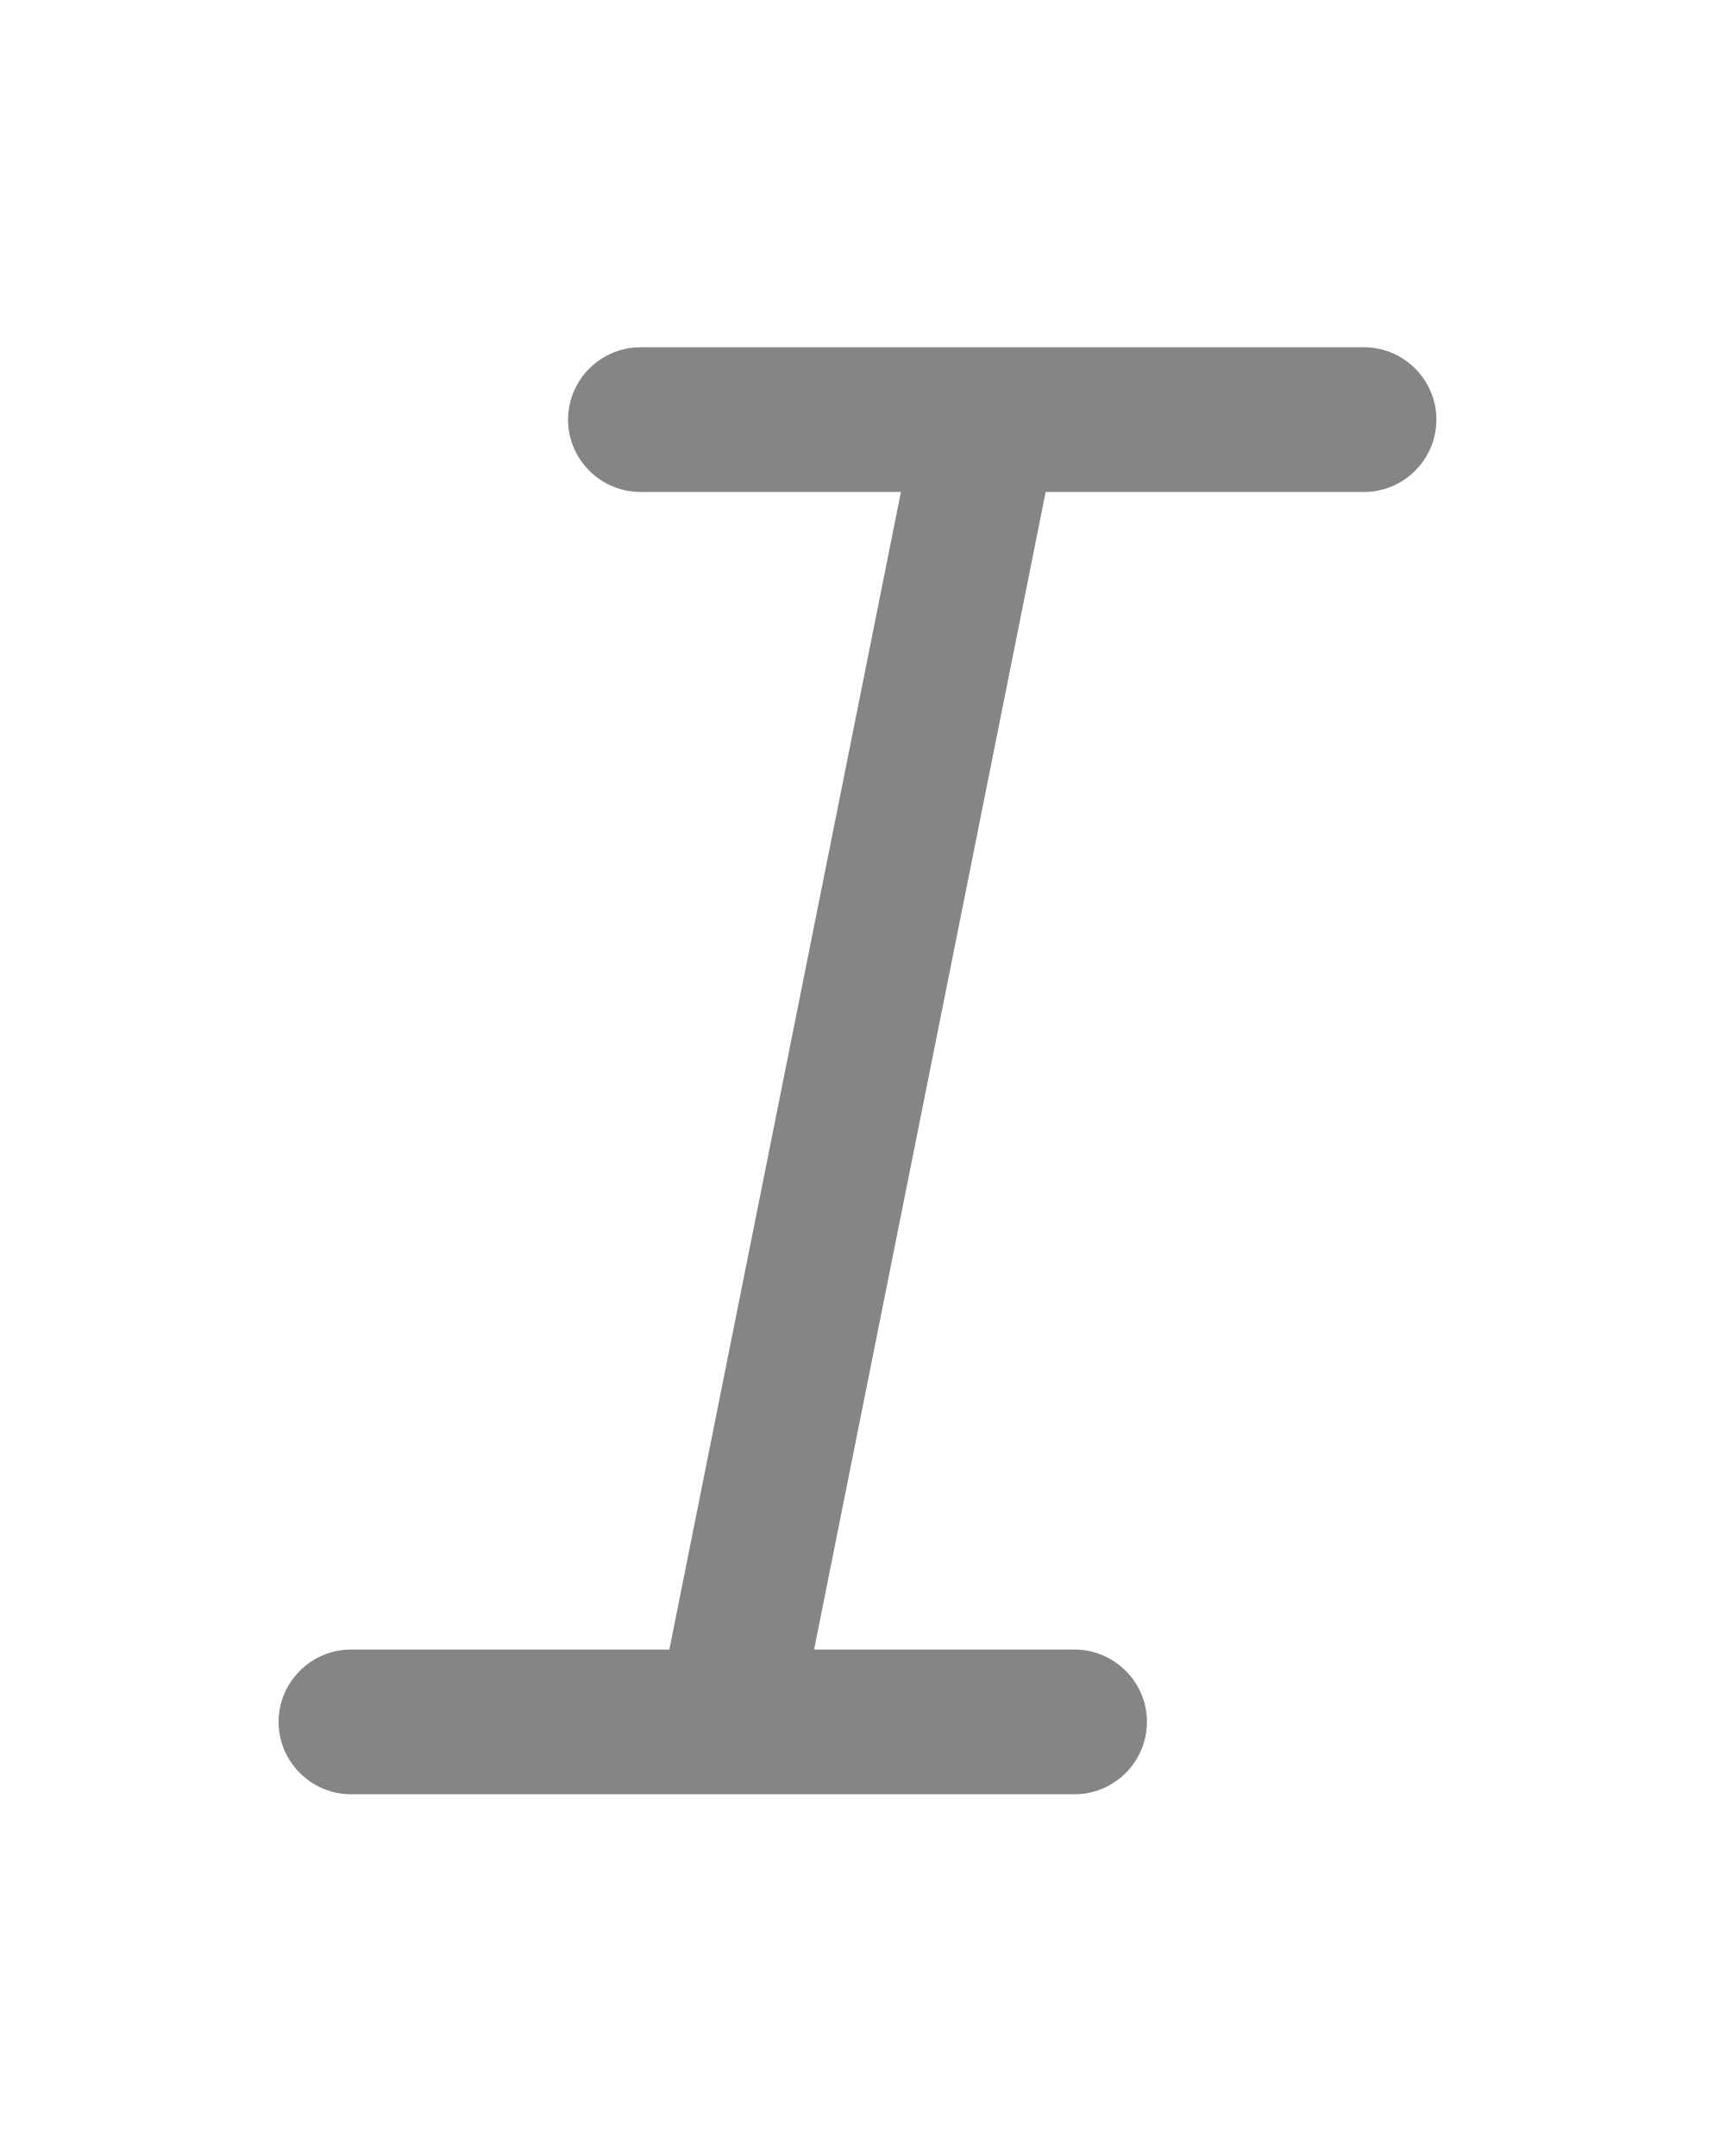
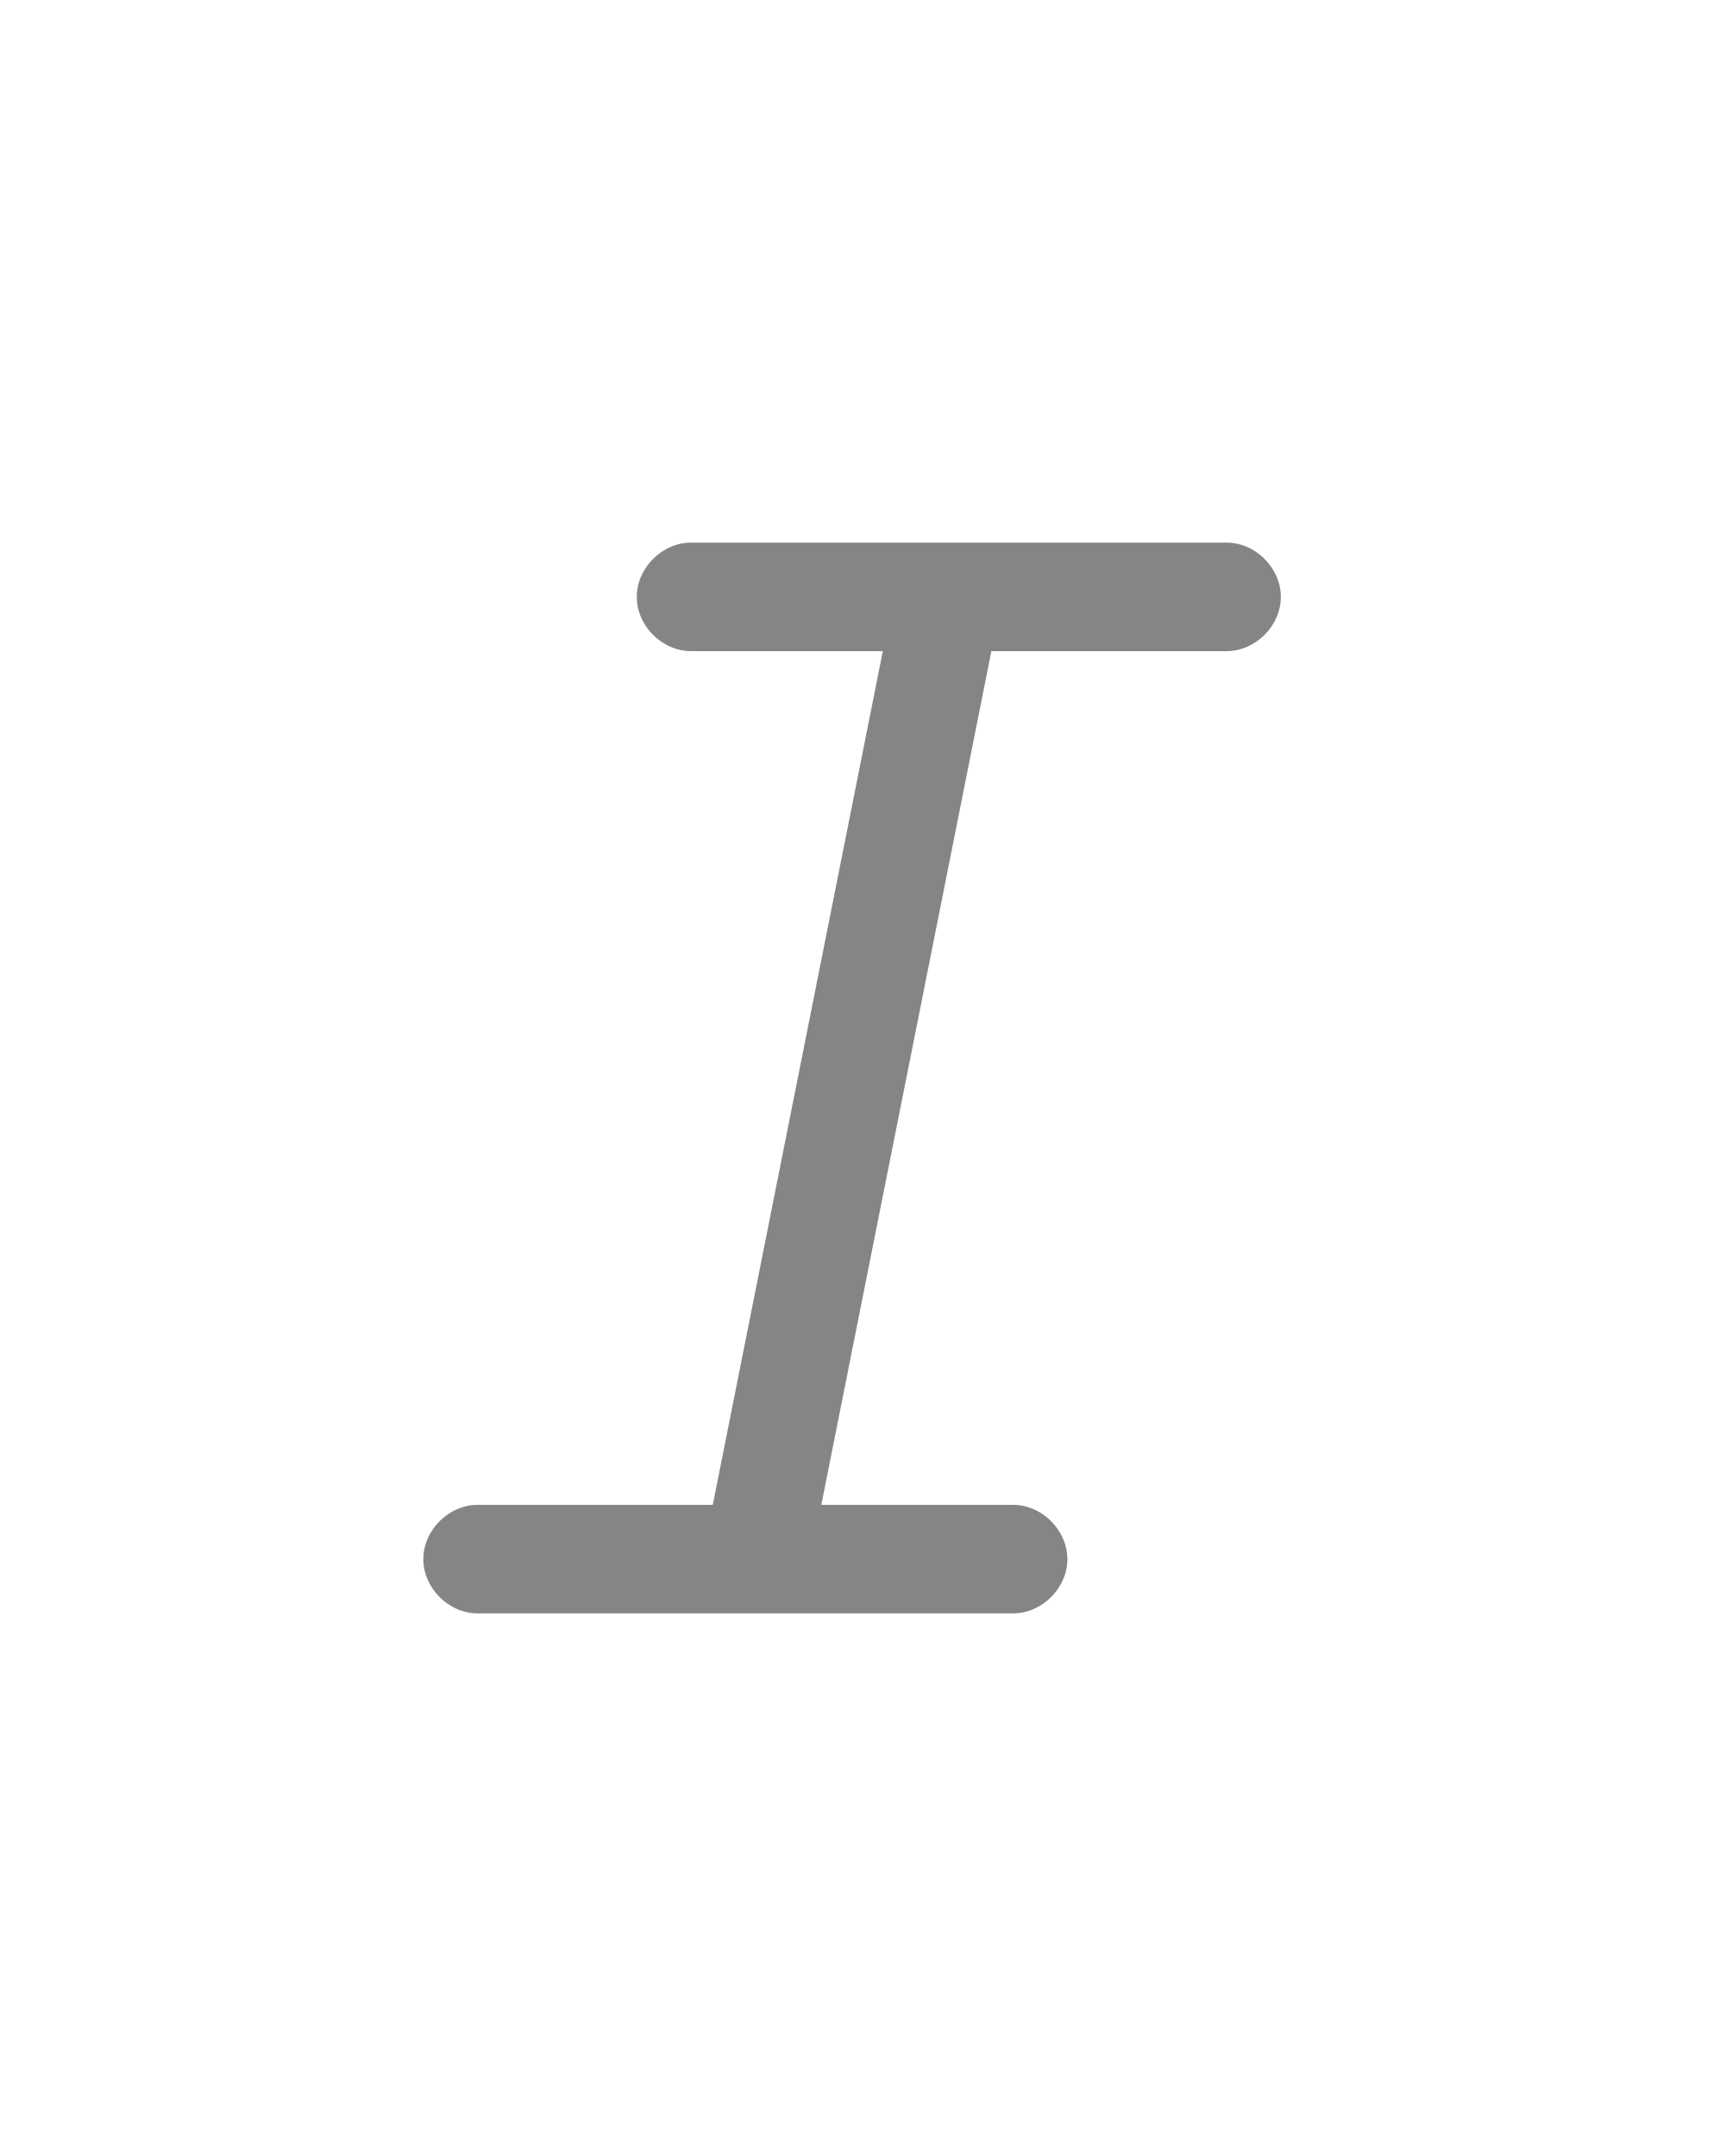
<svg xmlns="http://www.w3.org/2000/svg" version="1.1" id="Livello_1" x="0px" y="0px" viewBox="0 0 47.7 59.6" style="enable-background:new 0 0 47.7 59.6;" xml:space="preserve">
  <style type="text/css">
	.st0{fill:#858585;}
</style>
  <g>
    <g>
      <g>
-         <path class="st0" d="M28.9,13.6h8.8c1.1,0,2-0.9,2-2c0-1.1-0.9-2-2-2h-20c-1.1,0-2,0.9-2,2c0,1.1,0.9,2,2,2h7.2l-6.4,32H9.7     c-1.1,0-2,0.9-2,2c0,1.1,0.9,2,2,2h20c1.1,0,2-0.9,2-2c0-1.1-0.9-2-2-2h-7.2L28.9,13.6z" />
+         <path class="st0" d="M27.4,18h6.5c0.8,0,1.5-0.7,1.5-1.5c0-0.8-0.7-1.5-1.5-1.5H19.1c-0.8,0-1.5,0.7-1.5,1.5     c0,0.8,0.7,1.5,1.5,1.5h5.3l-4.7,23.6h-6.5c-0.8,0-1.5,0.7-1.5,1.5c0,0.8,0.7,1.5,1.5,1.5h14.8c0.8,0,1.5-0.7,1.5-1.5     c0-0.8-0.7-1.5-1.5-1.5h-5.3L27.4,18z" />
      </g>
    </g>
  </g>
</svg>
